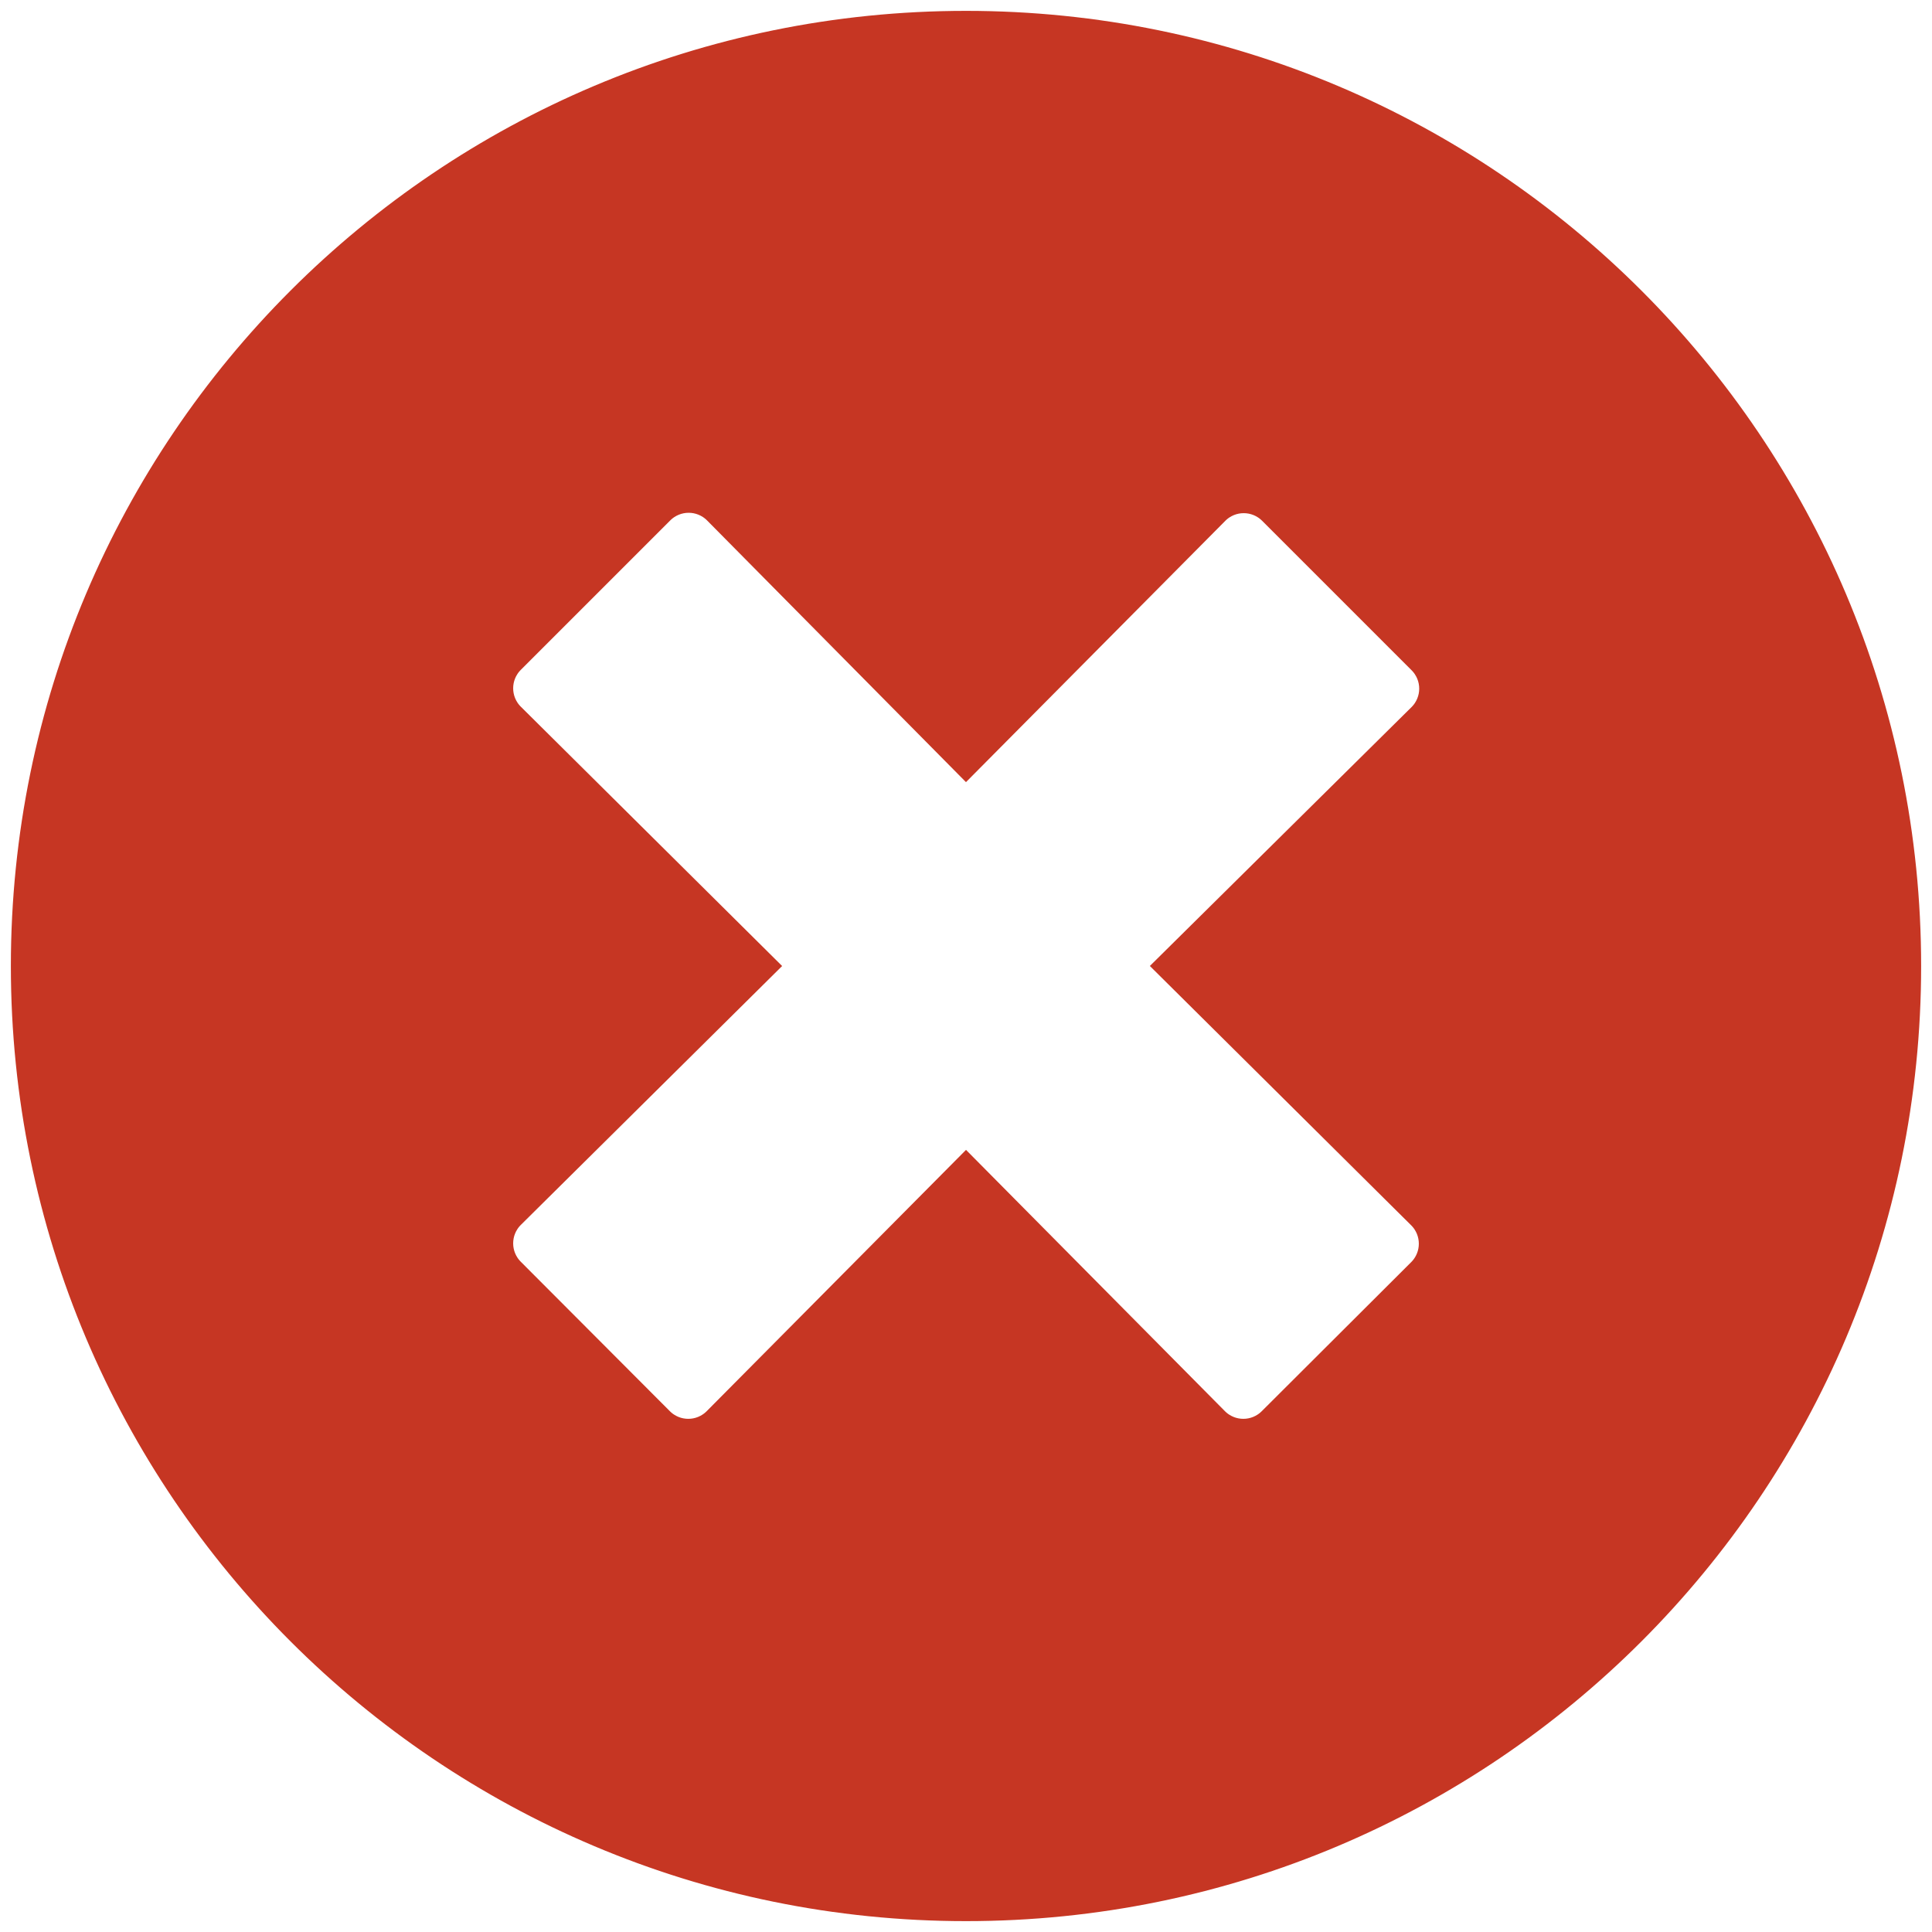
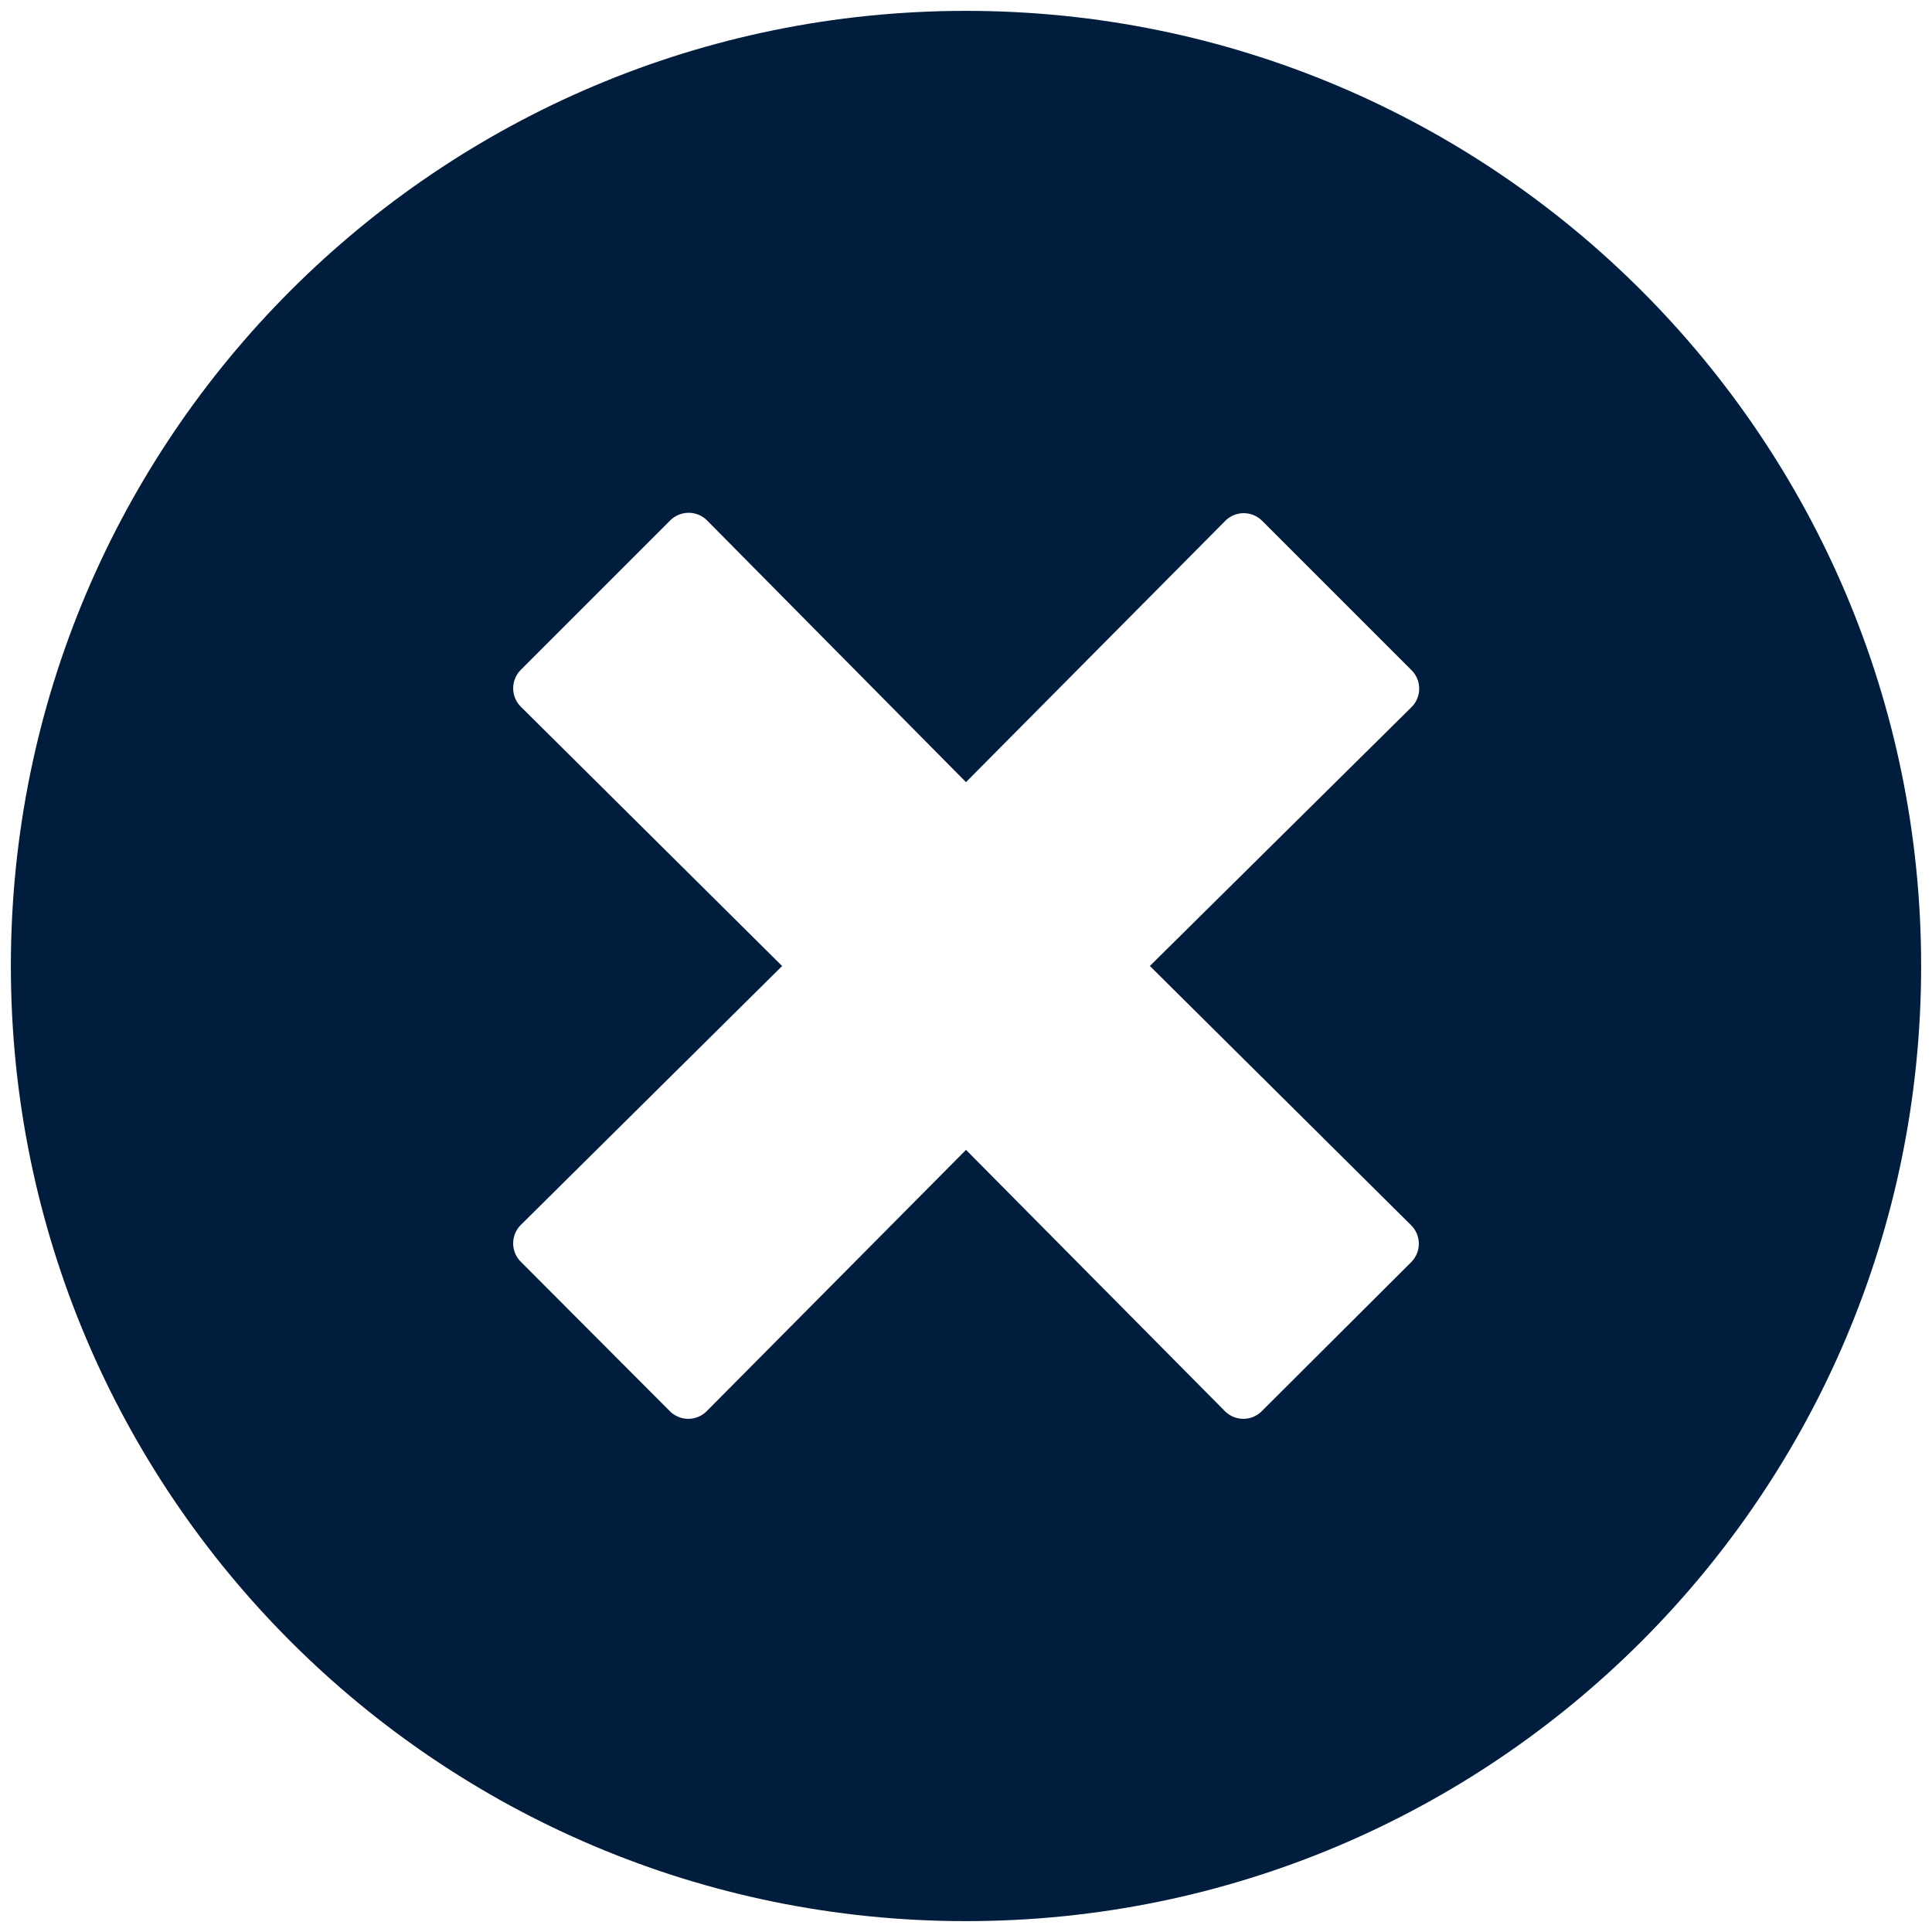
<svg xmlns="http://www.w3.org/2000/svg" aria-hidden="true" focusable="false" data-prefix="fas" data-icon="times-circle" class="svg-inline--fa fa-times-circle fa-w-16" role="img" viewBox="0 0 512 512">
-   <path fill="#C63623" d="M256 8C119 8 8 119 8 256s111 248 248 248 248-111 248-248S393 8 256 8zm121.6 313.1c4.7 4.7 4.7 12.3 0 17L338 377.6c-4.7 4.7-12.3 4.7-17 0L256 312l-65.1 65.6c-4.7 4.7-12.3 4.7-17 0L134.4 338c-4.7-4.7-4.7-12.3 0-17l65.6-65-65.6-65.1c-4.7-4.7-4.7-12.3 0-17l39.6-39.6c4.7-4.7 12.3-4.7 17 0l65 65.7 65.1-65.6c4.7-4.7 12.3-4.7 17 0l39.6 39.6c4.7 4.7 4.7 12.3 0 17L312 256l65.6 65.1z" stroke="#C63623" stroke-width="10.24" />
+   <path fill="#001D3D" d="M256 8C119 8 8 119 8 256s111 248 248 248 248-111 248-248S393 8 256 8zm121.6 313.1c4.7 4.7 4.7 12.3 0 17L338 377.6c-4.7 4.7-12.3 4.7-17 0L256 312l-65.1 65.6c-4.7 4.7-12.3 4.7-17 0L134.4 338c-4.7-4.7-4.7-12.3 0-17l65.6-65-65.6-65.1c-4.7-4.7-4.7-12.3 0-17l39.6-39.6c4.7-4.7 12.3-4.7 17 0l65 65.7 65.1-65.6c4.7-4.7 12.3-4.7 17 0l39.6 39.6c4.7 4.7 4.7 12.3 0 17L312 256l65.6 65.1z" stroke="#001D3D" stroke-width="10.24" />
</svg>
